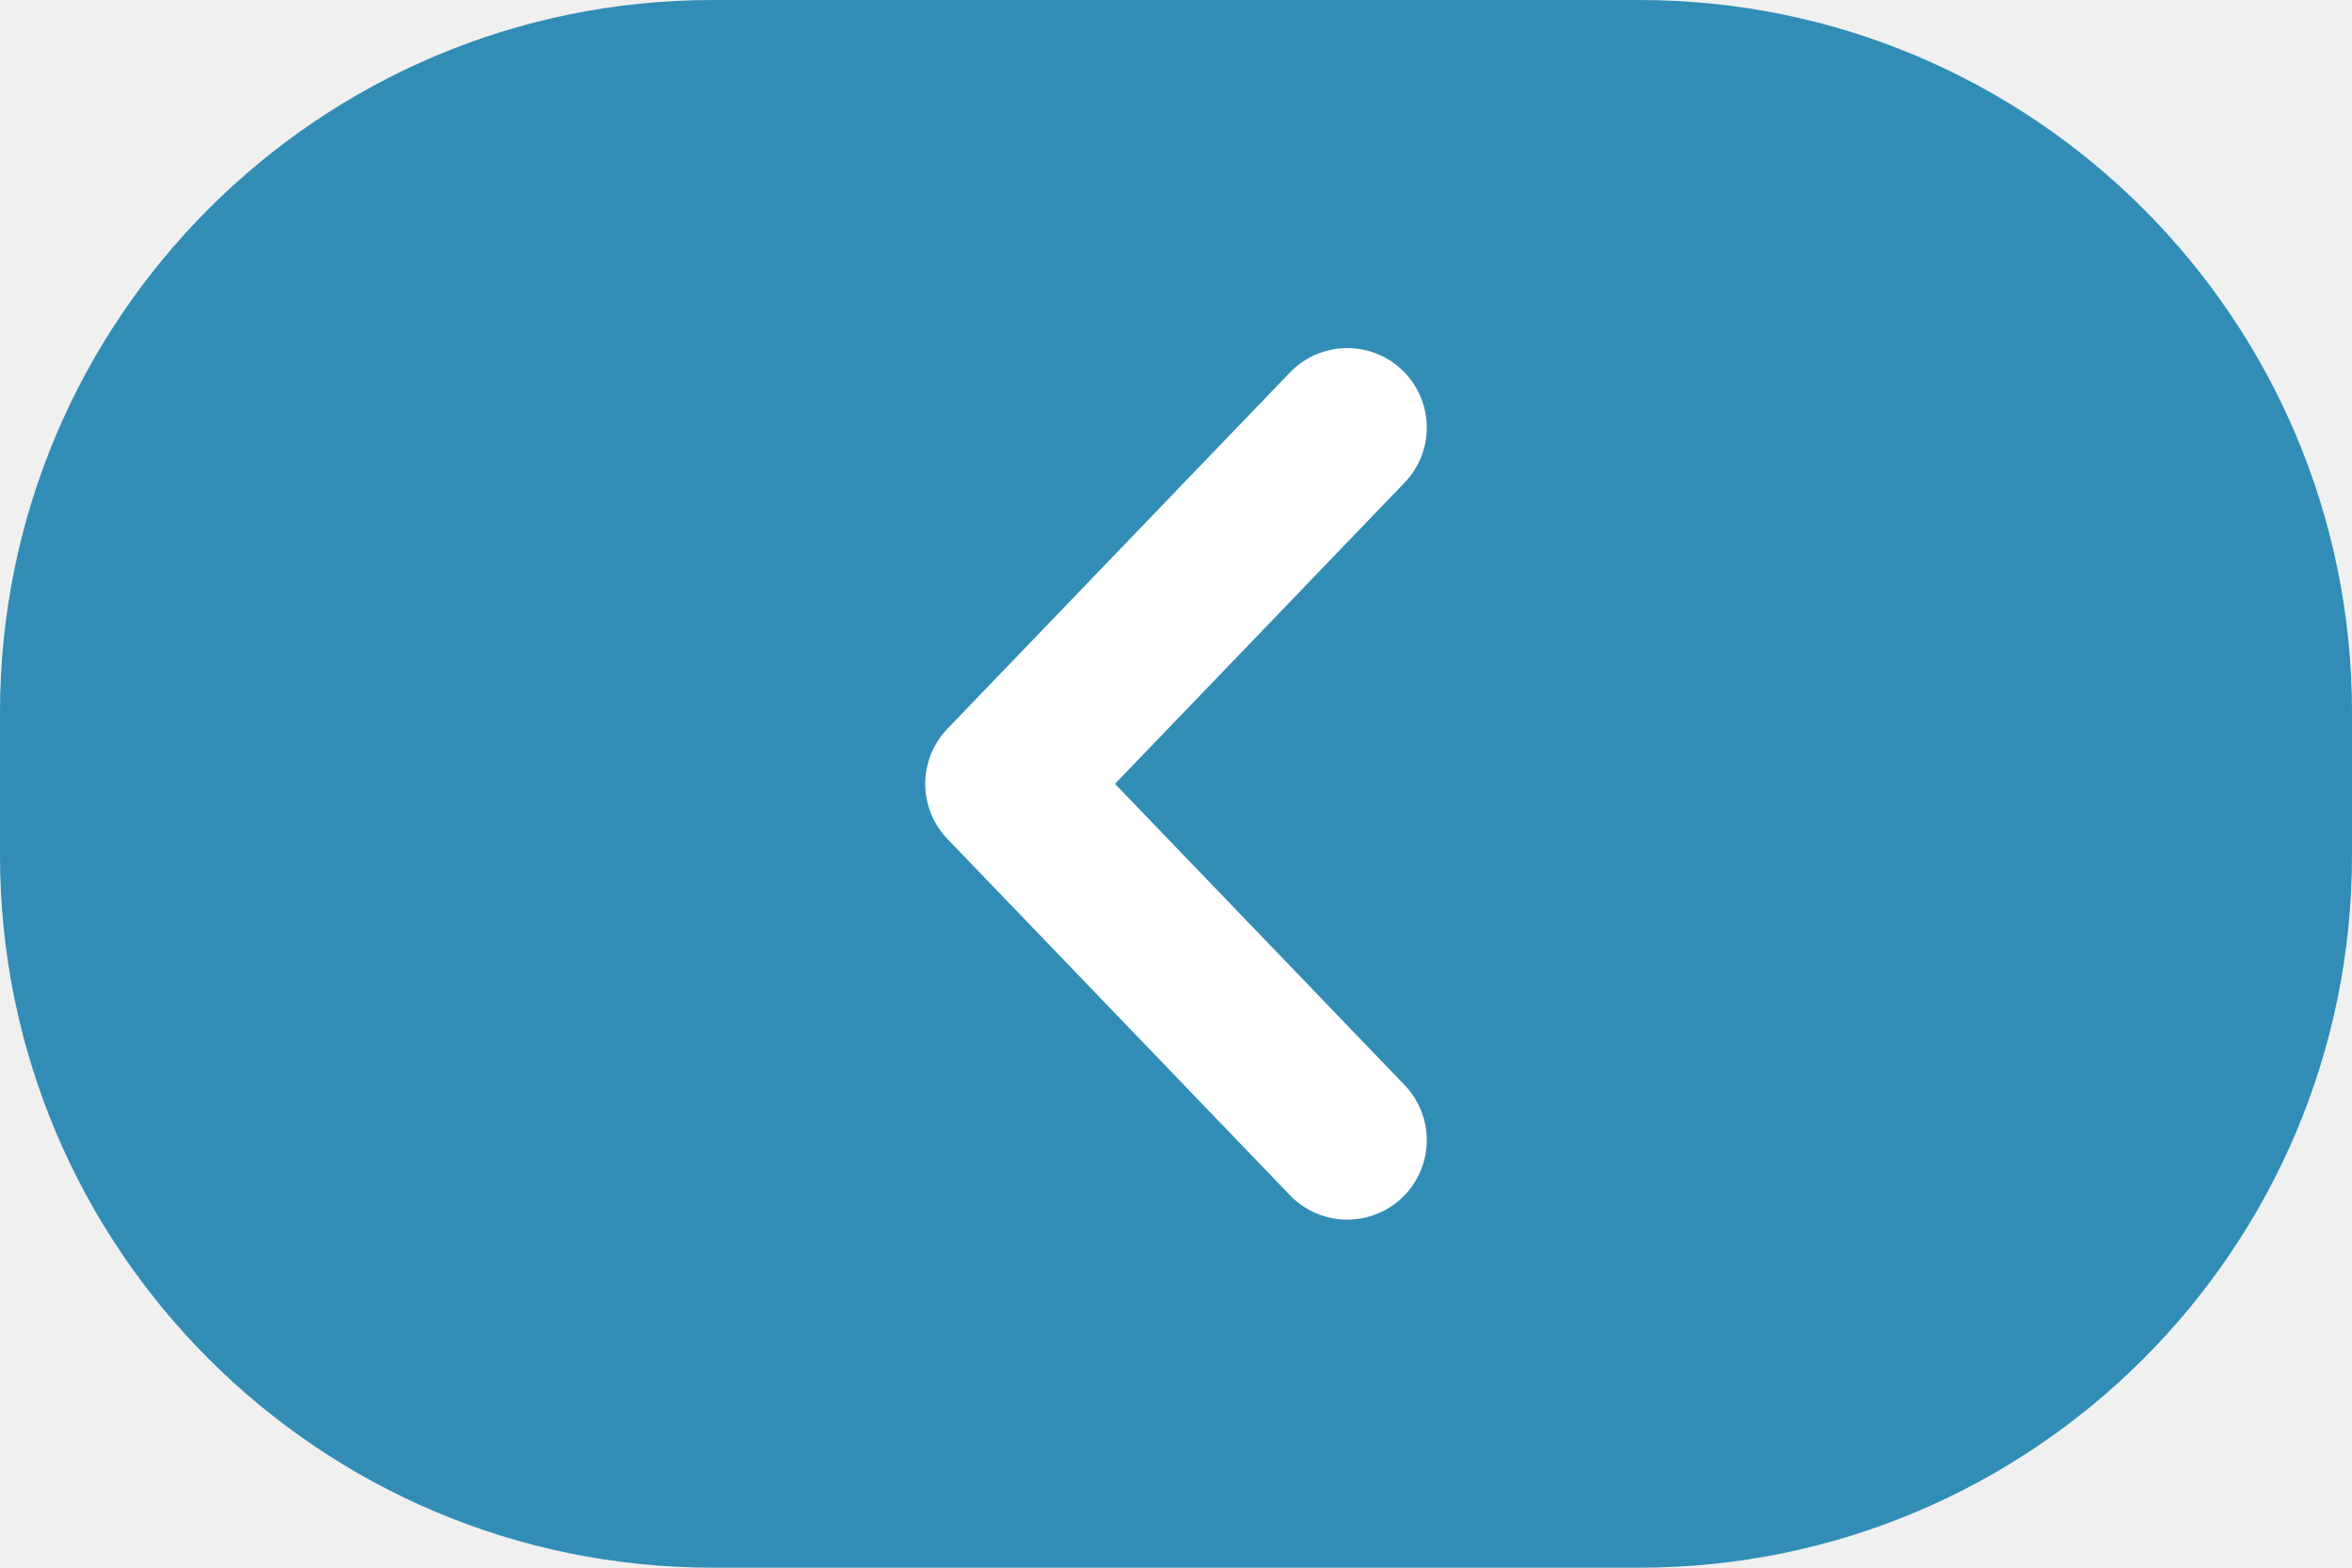
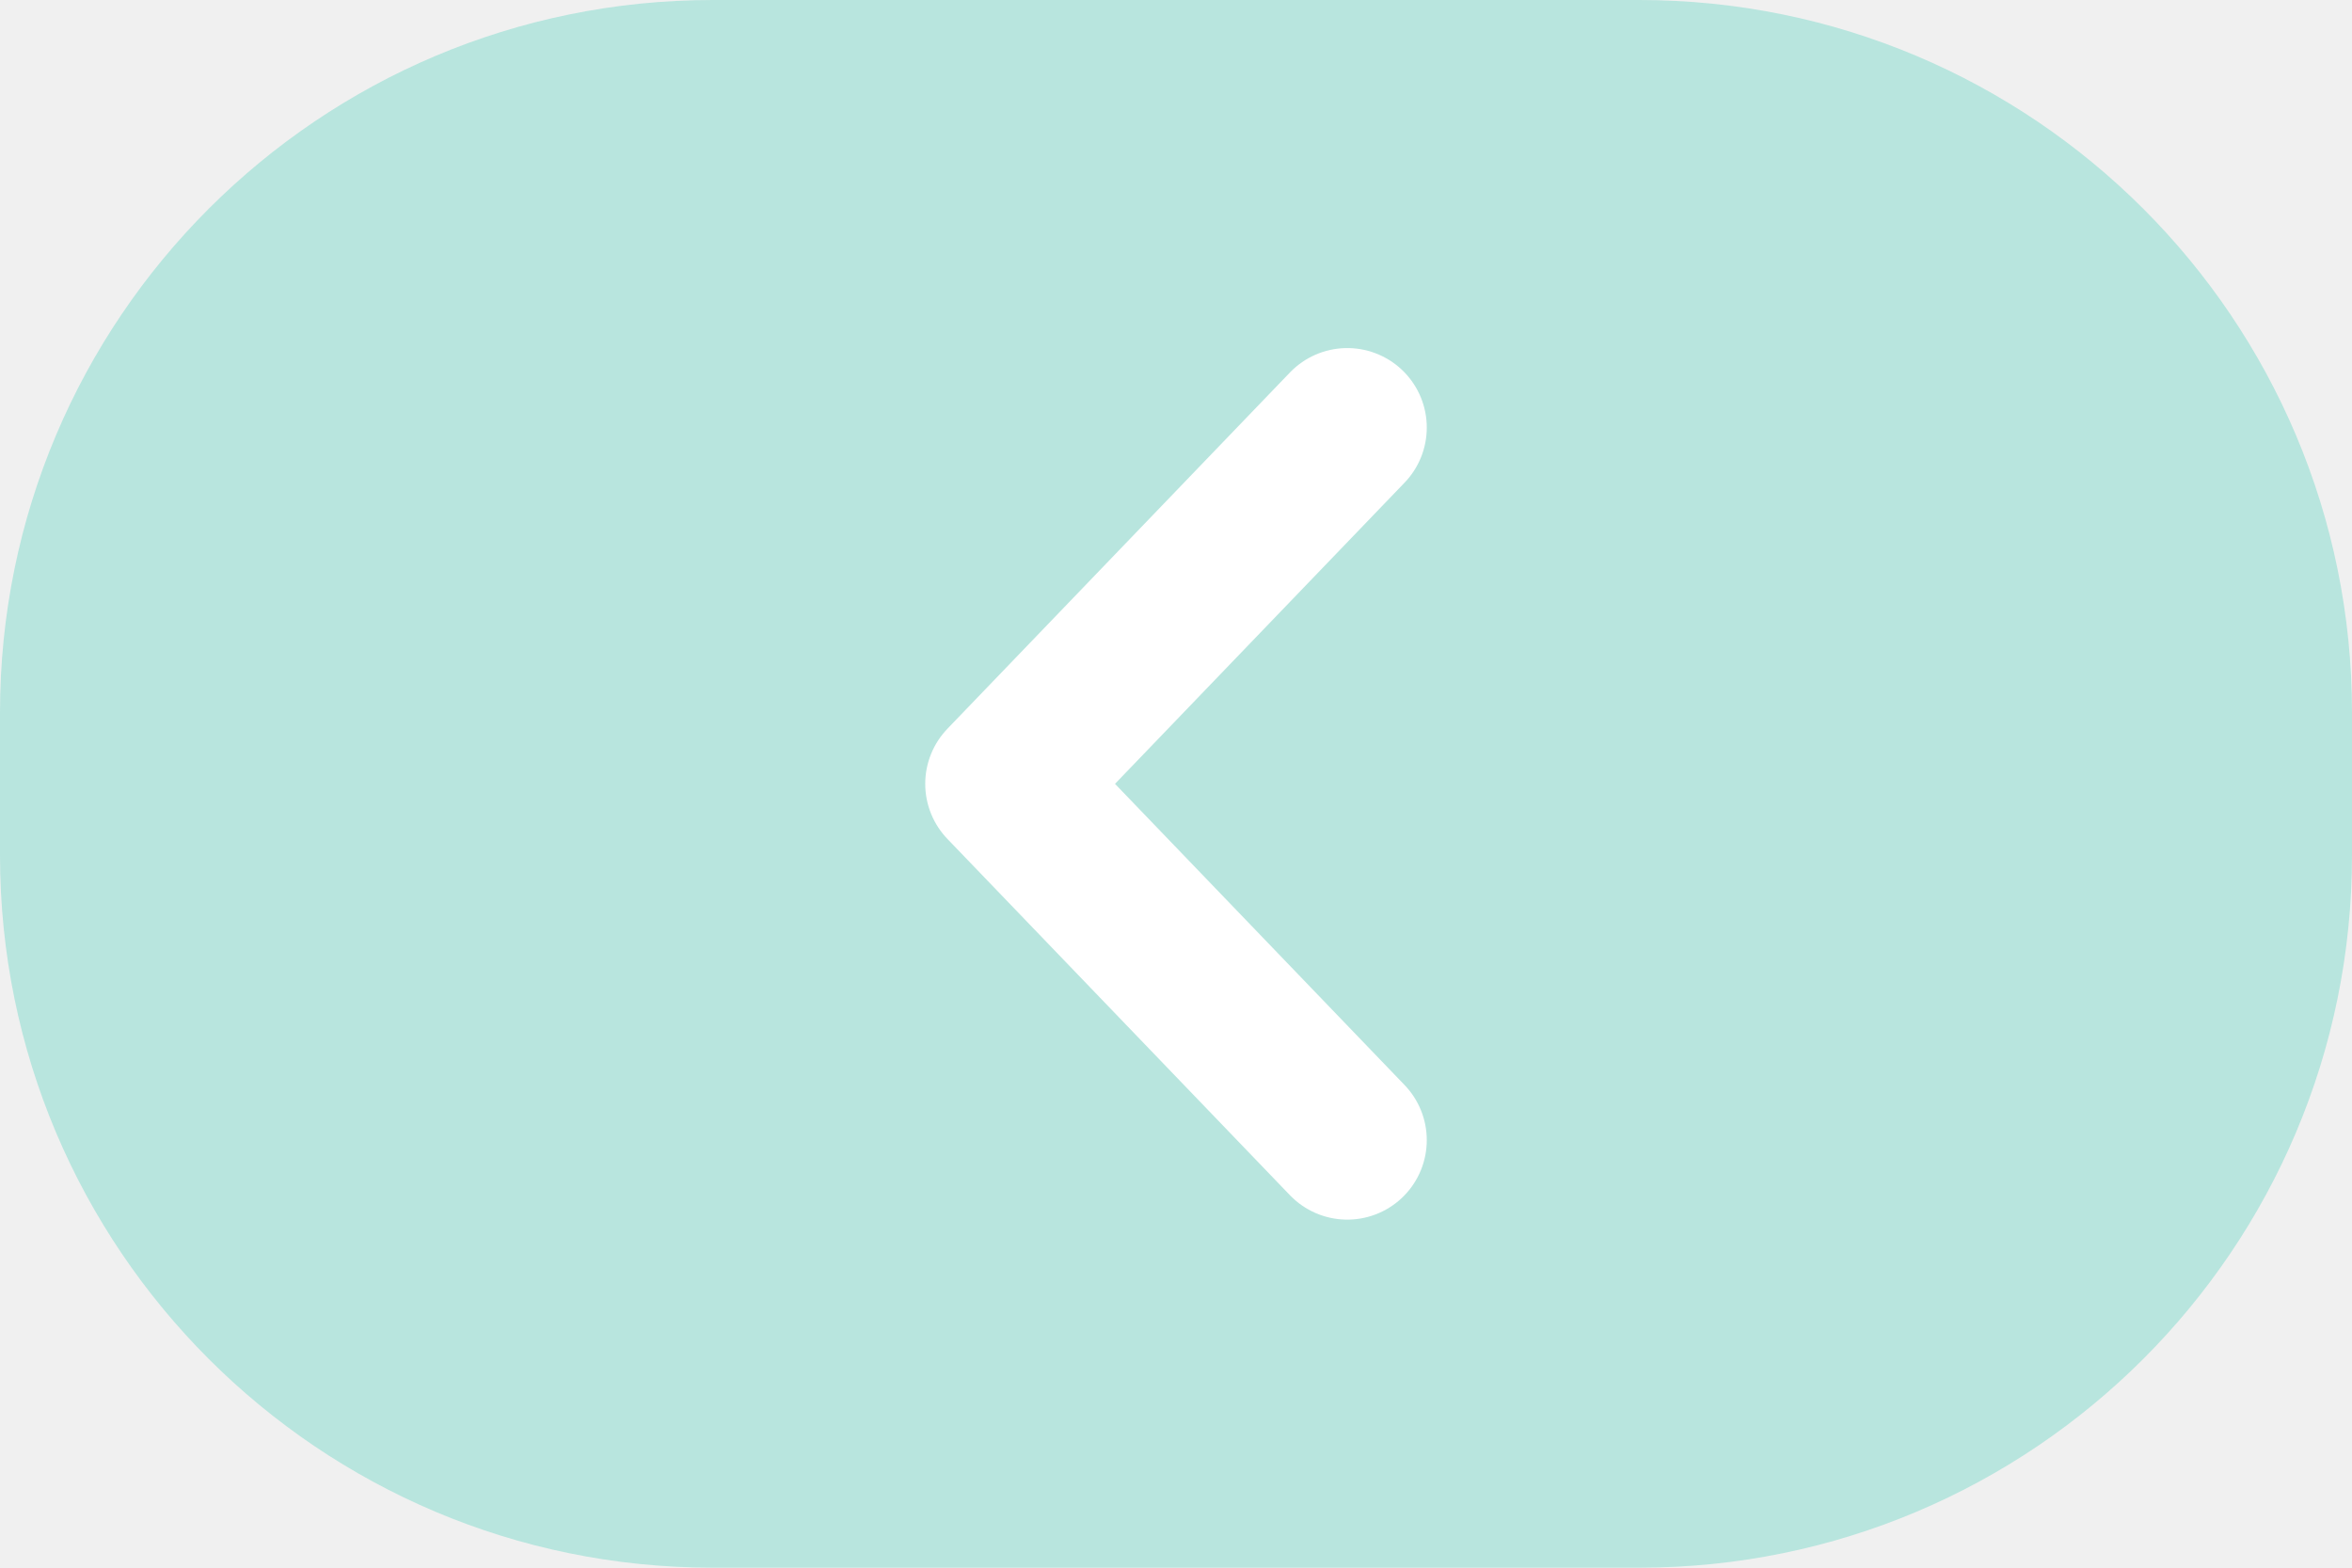
<svg xmlns="http://www.w3.org/2000/svg" width="66" height="44" viewBox="0 0 66 44" fill="none">
-   <rect width="66" height="44" rx="20" fill="#318DB6" />
+   <rect width="66" height="44" rx="20" fill="#B8E5DE" />
  <path d="M37.806 12L28.194 22L37.806 32" stroke="white" stroke-width="4.462" stroke-linecap="round" stroke-linejoin="round" />
</svg>
